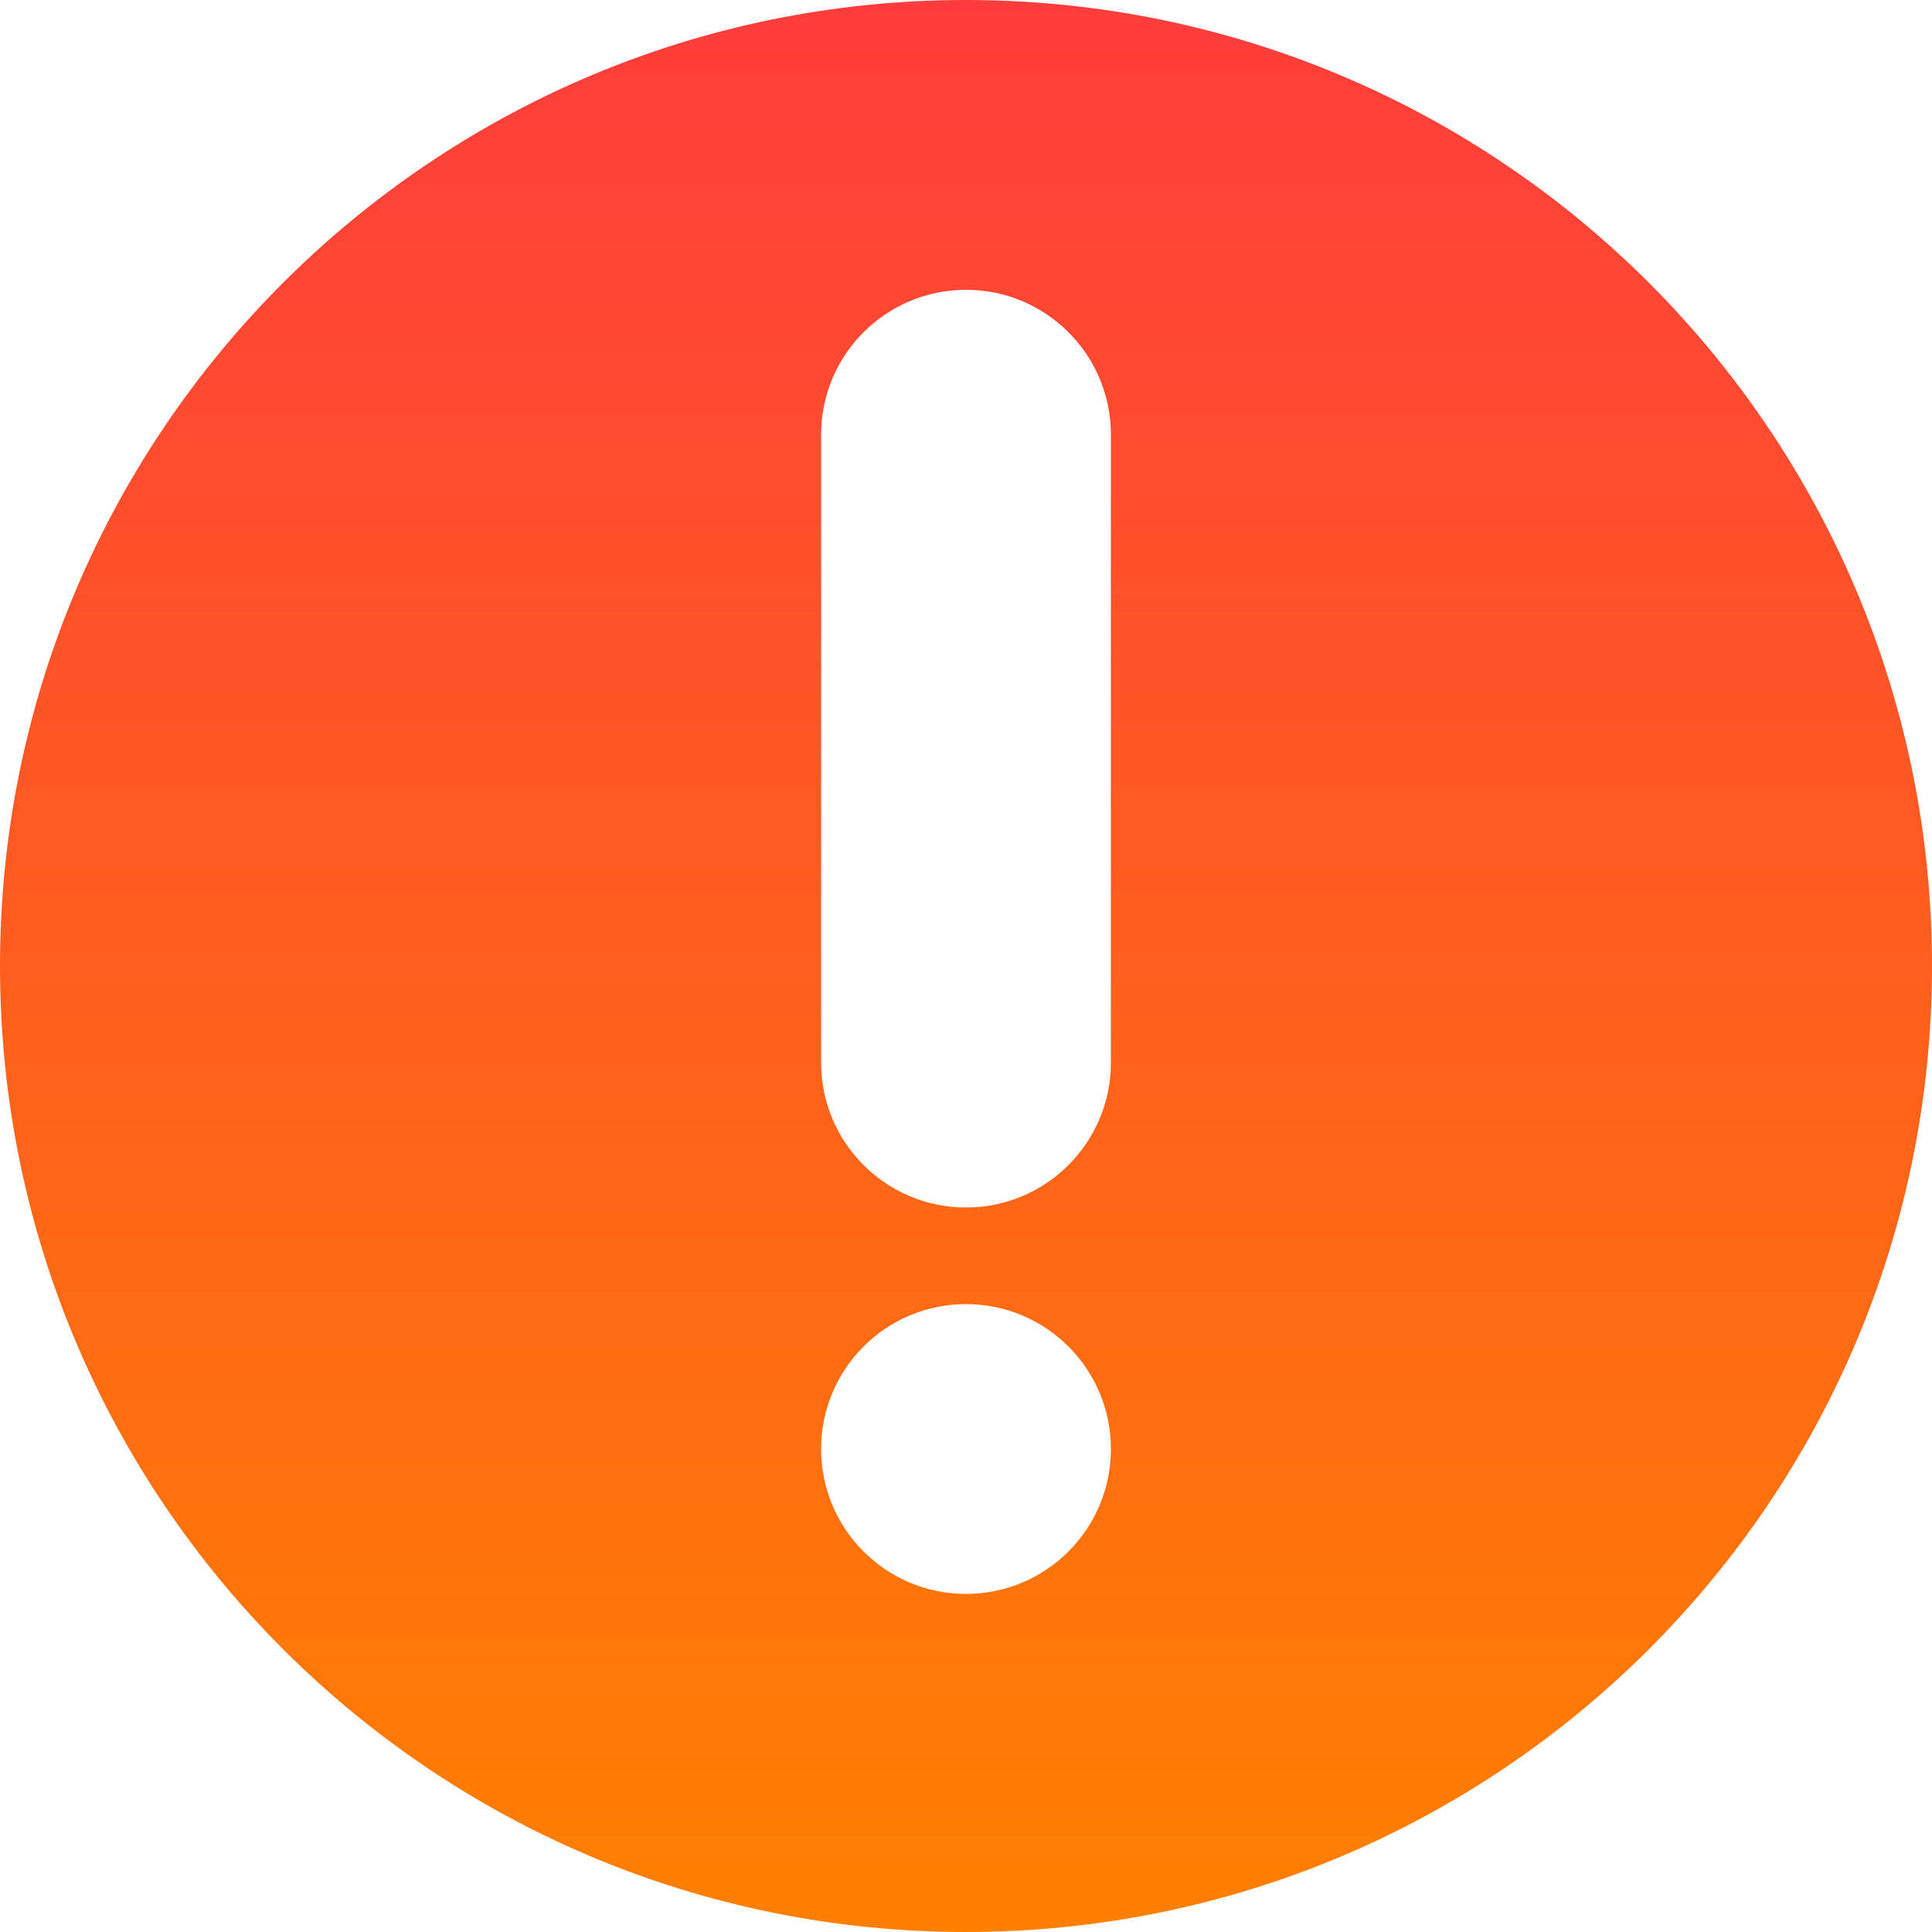
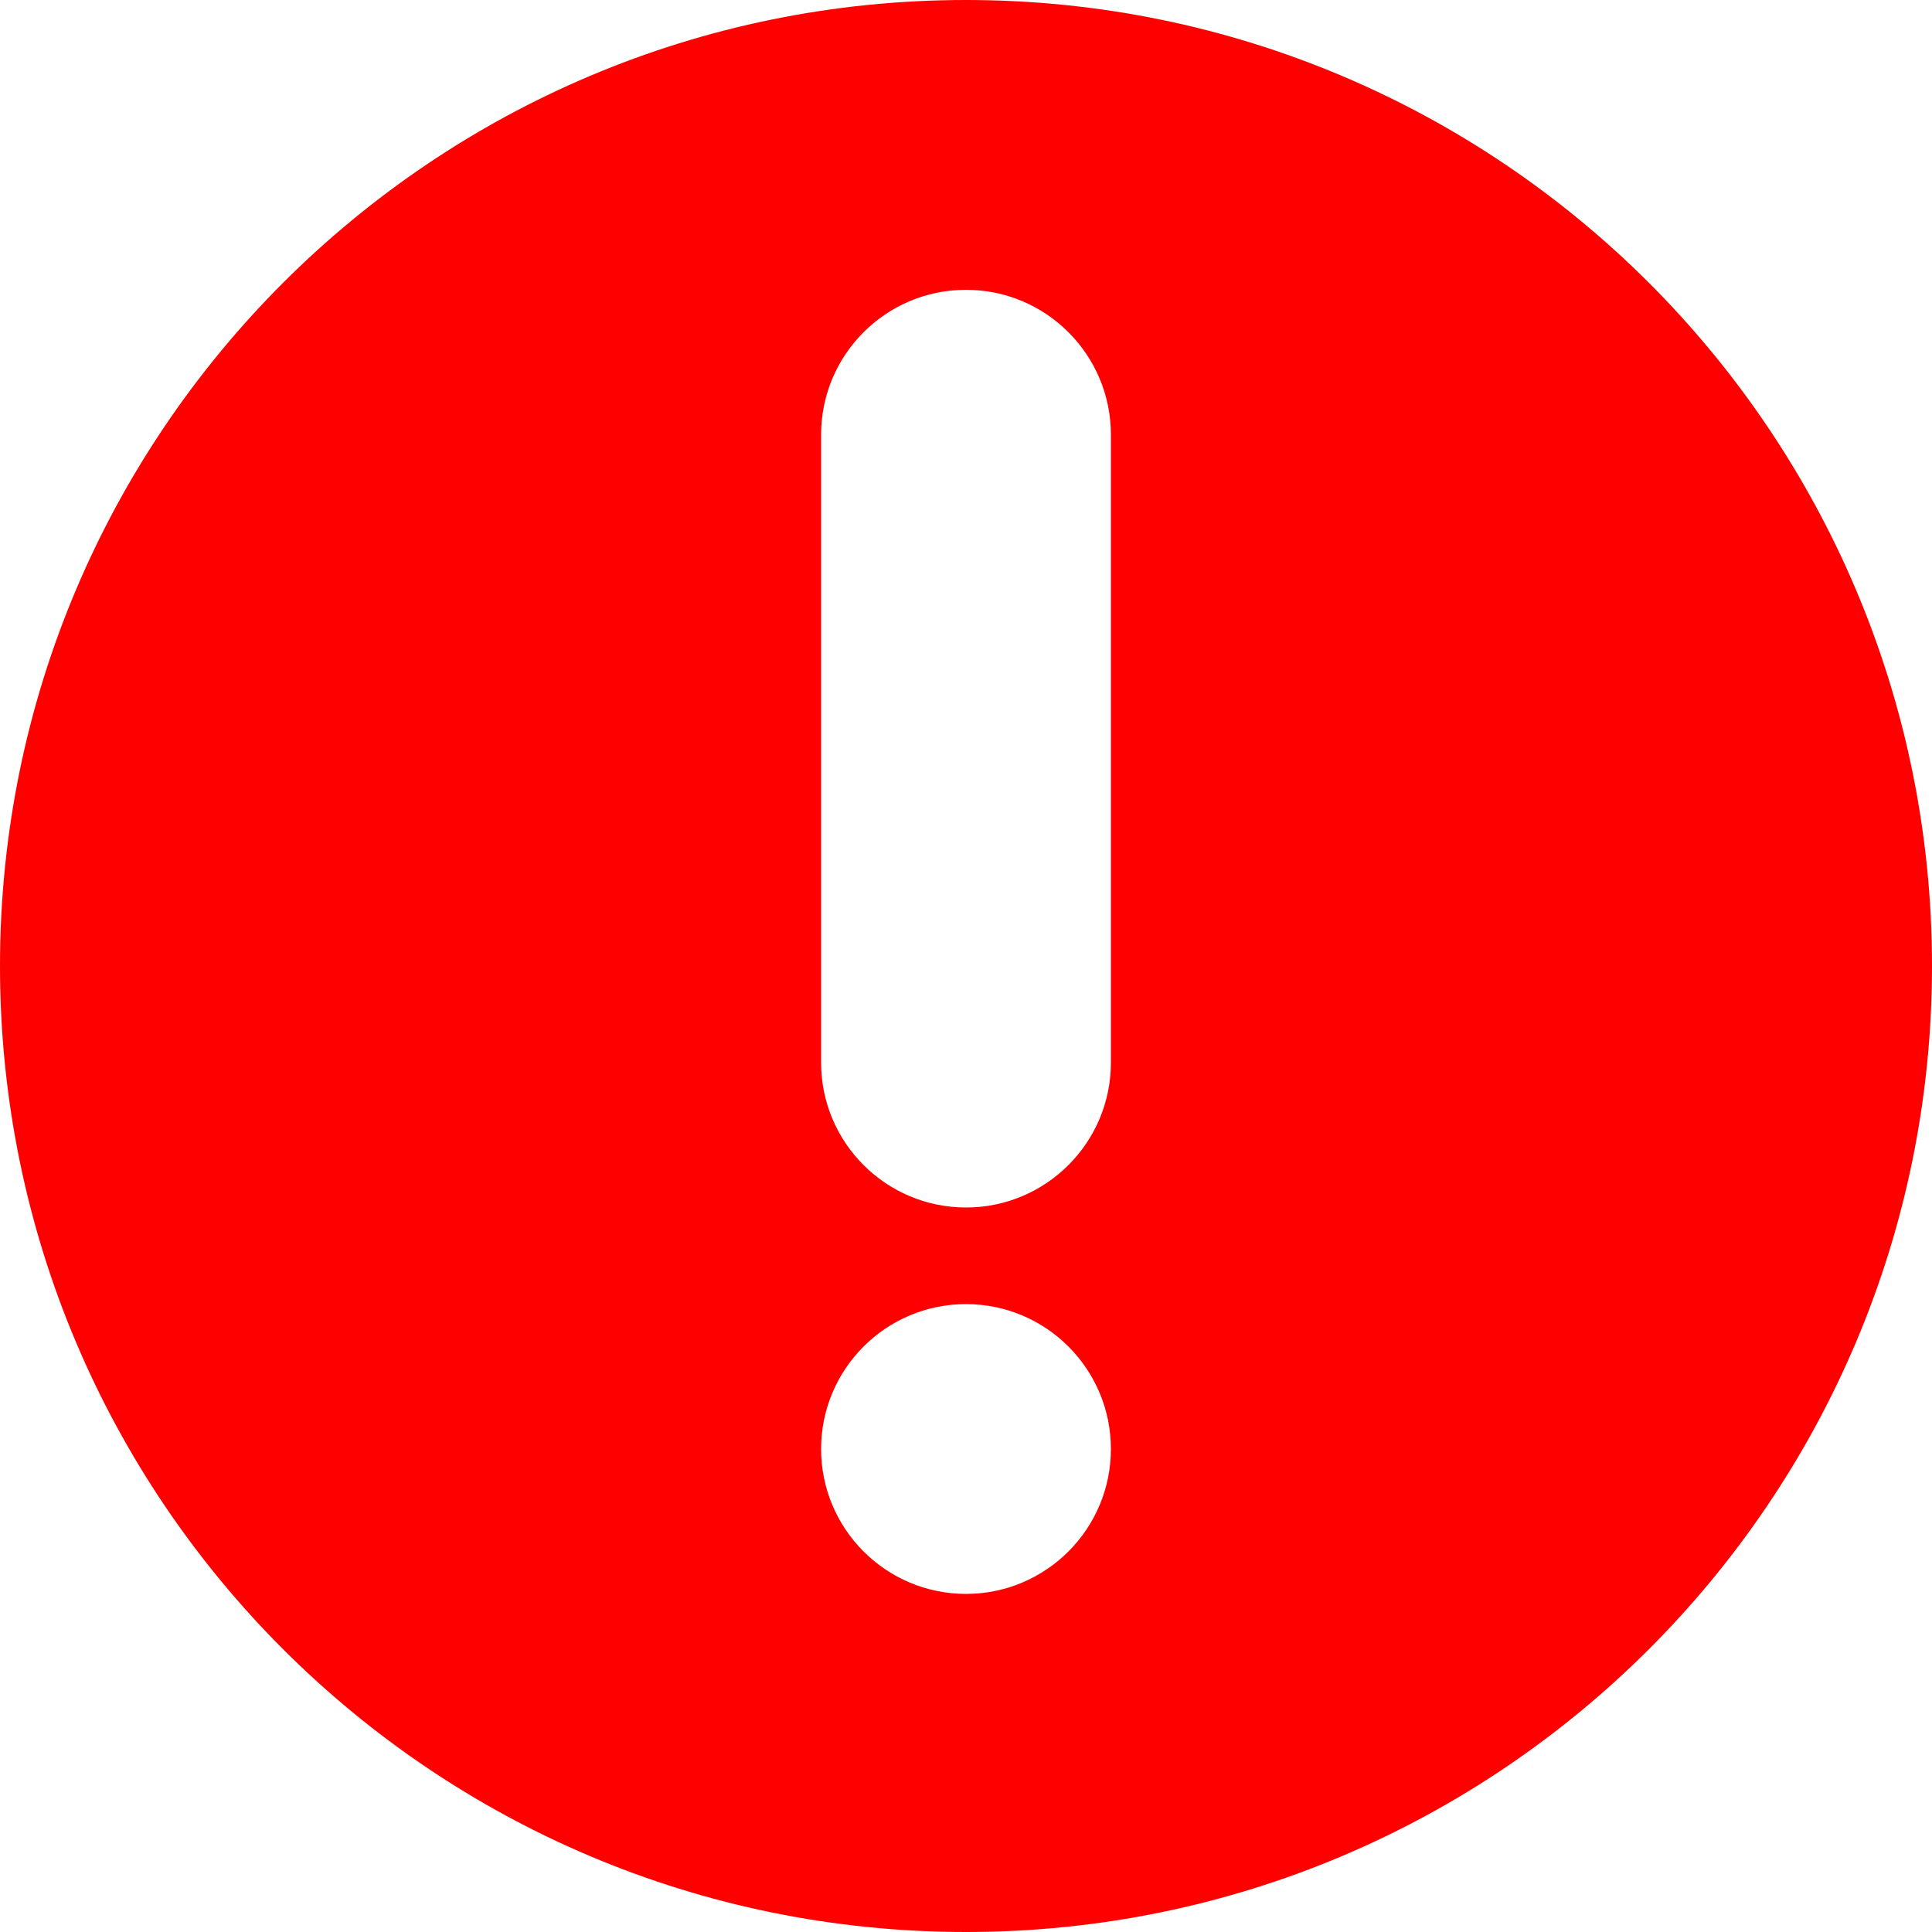
- <svg xmlns="http://www.w3.org/2000/svg" width="40" height="40" viewBox="0 0 40 40" fill="none">
-   <path d="M20 0C31.046 0 40 8.954 40 20C40 31.046 31.046 40 20 40C8.954 40 0 31.046 0 20C0 8.954 8.954 0 20 0ZM20 27C18.343 27 17 28.343 17 30C17 31.657 18.343 33 20 33C21.657 33 23 31.657 23 30C23 28.343 21.657 27 20 27ZM20 6C18.343 6 17 7.343 17 9V22C17 23.657 18.343 25 20 25C21.657 25 23 23.657 23 22V9C23 7.343 21.657 6 20 6Z" fill="url(#paint0_linear_95_24)" />
-   <defs>
-     <linearGradient id="paint0_linear_95_24" x1="20" y1="0" x2="20" y2="40" gradientUnits="userSpaceOnUse">
-       <stop stop-color="#FF3C3C" />
-       <stop offset="1" stop-color="#FF8000" />
-     </linearGradient>
-   </defs>
+ <svg xmlns="http://www.w3.org/2000/svg" width="22" height="22" viewBox="0 0 22 22" fill="none">
+   <path d="M11 0C17.075 0 22 4.925 22 11C22 17.075 17.075 22 11 22C4.925 22 0 17.075 0 11C0 4.925 4.925 0 11 0ZM11 14.85C10.089 14.85 9.35 15.589 9.35 16.5C9.35 17.411 10.089 18.15 11 18.15C11.911 18.15 12.65 17.411 12.65 16.5C12.65 15.589 11.911 14.85 11 14.85ZM11 3.3C10.089 3.3 9.35 4.039 9.35 4.95V12.1C9.35 13.011 10.089 13.75 11 13.75C11.911 13.75 12.65 13.011 12.65 12.1V4.95C12.65 4.039 11.911 3.3 11 3.3Z" fill="#FF0000" />
</svg>
